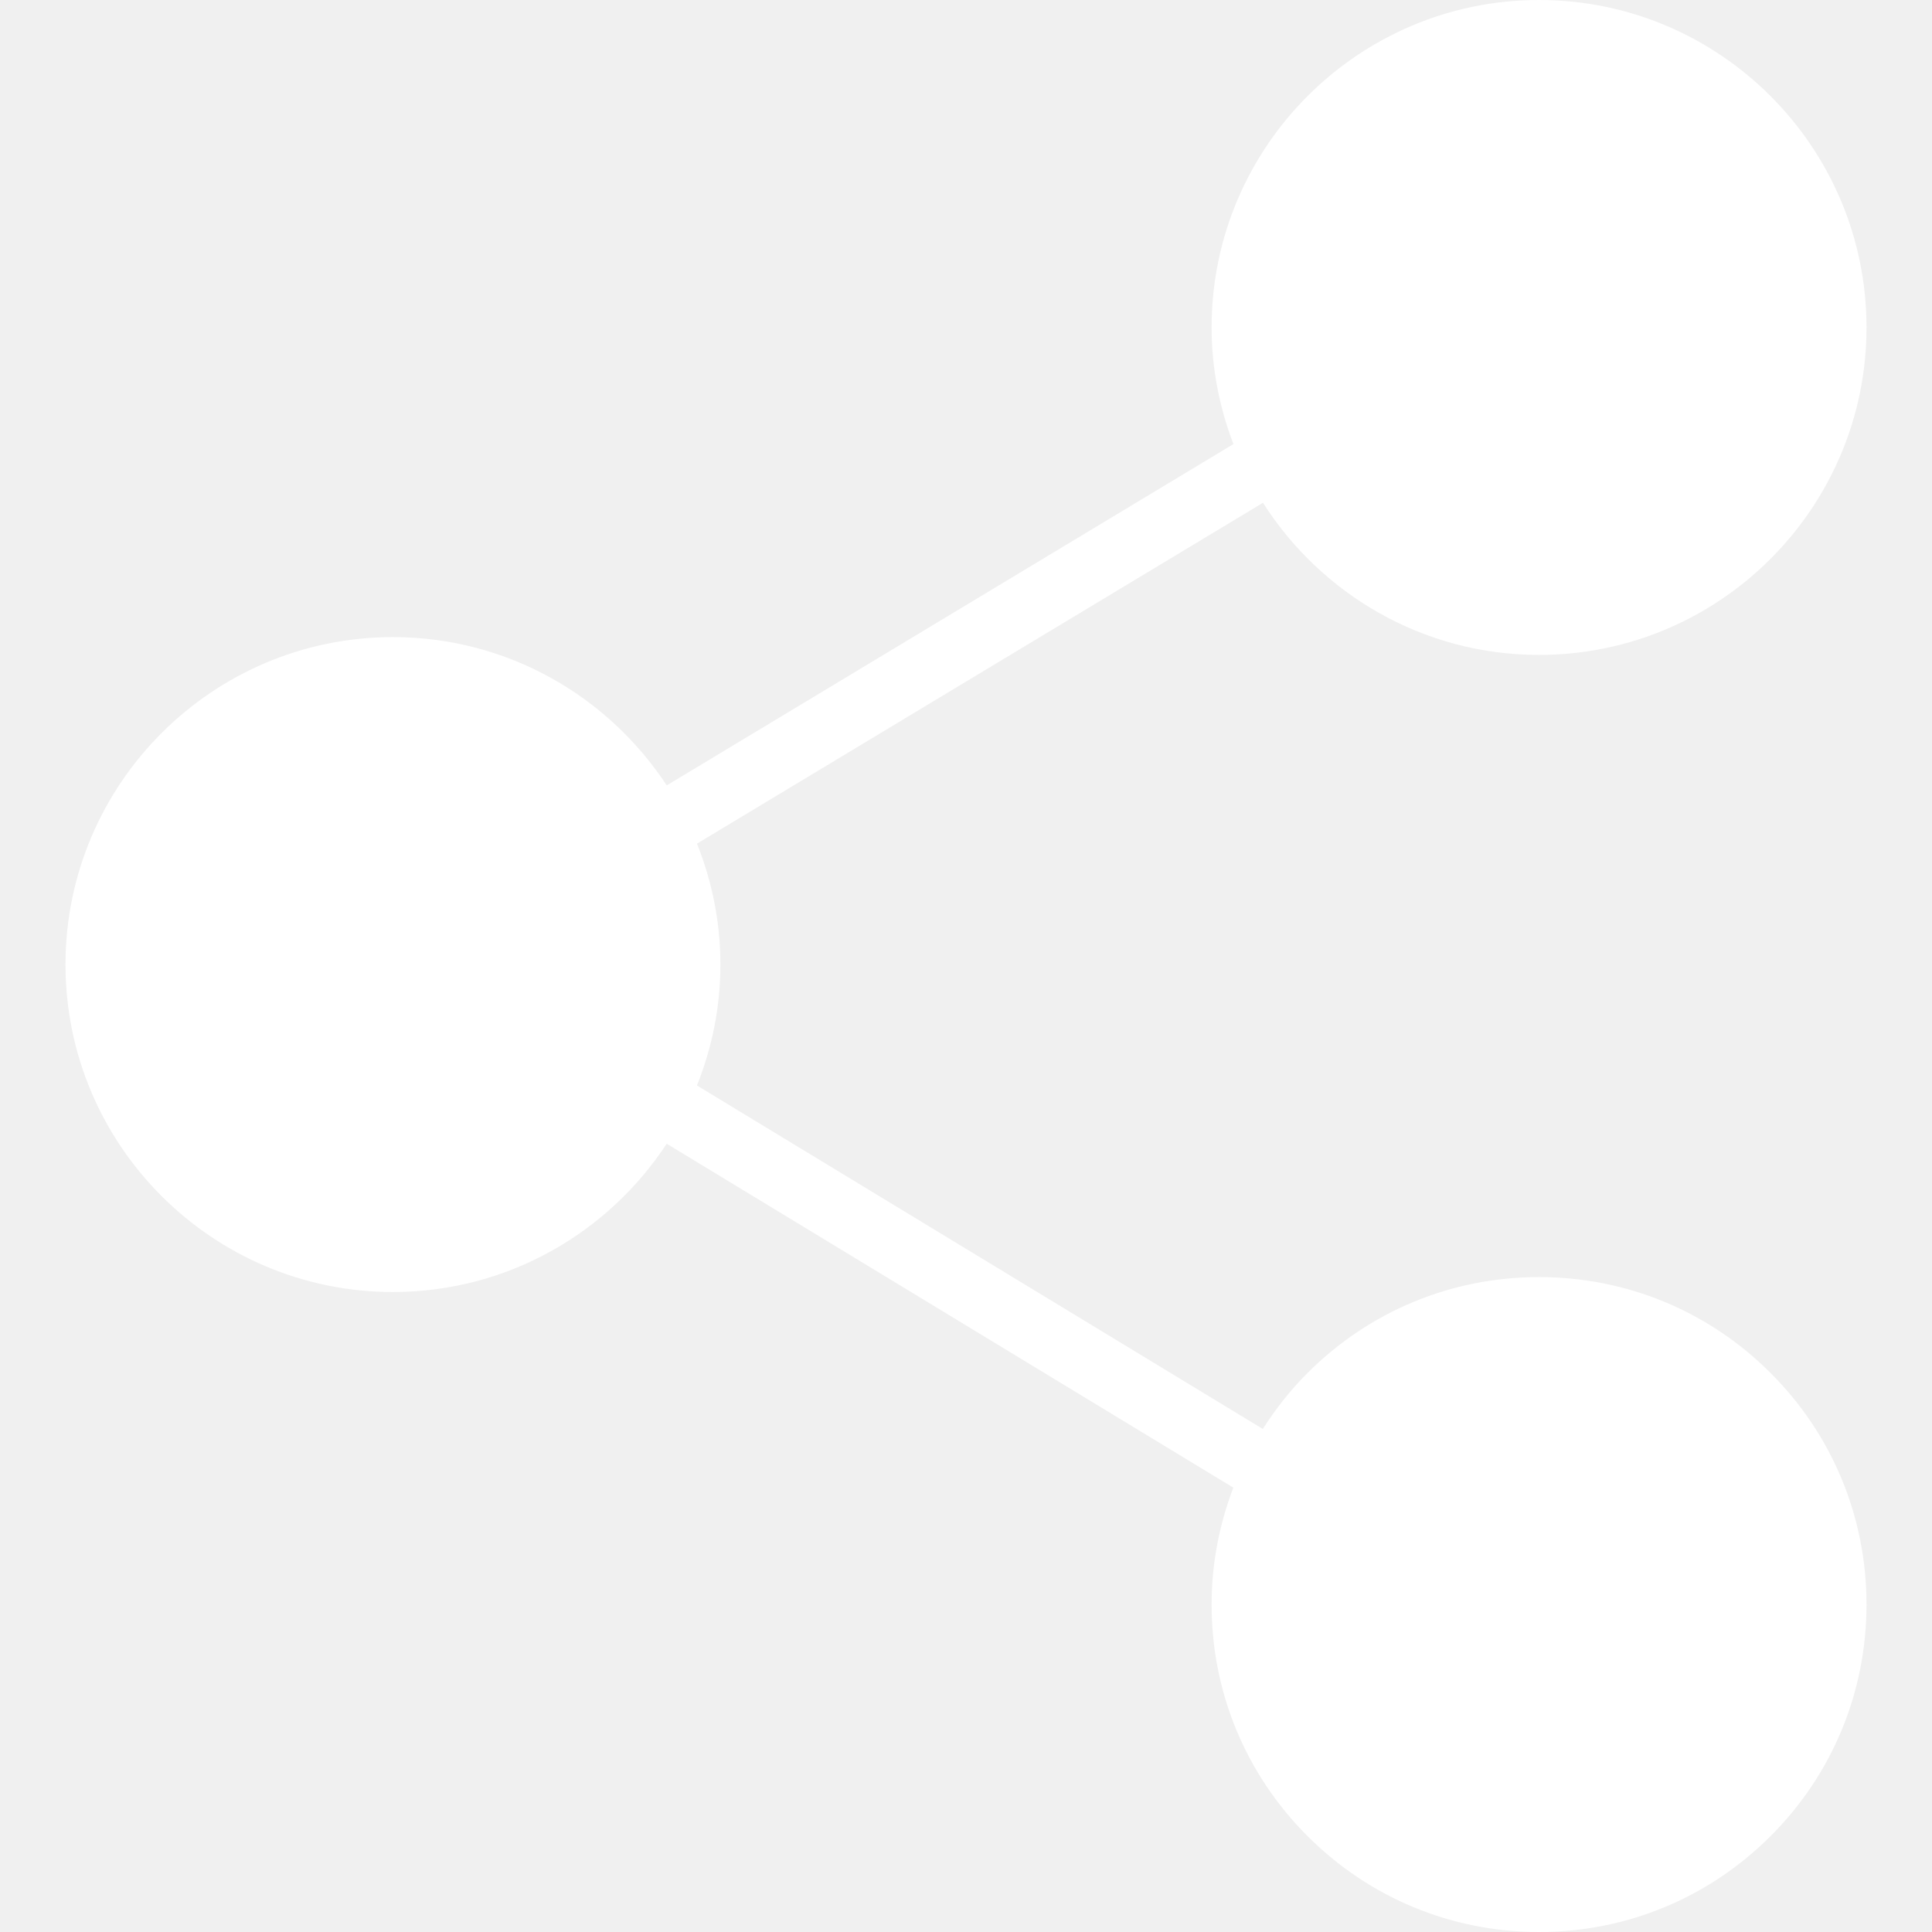
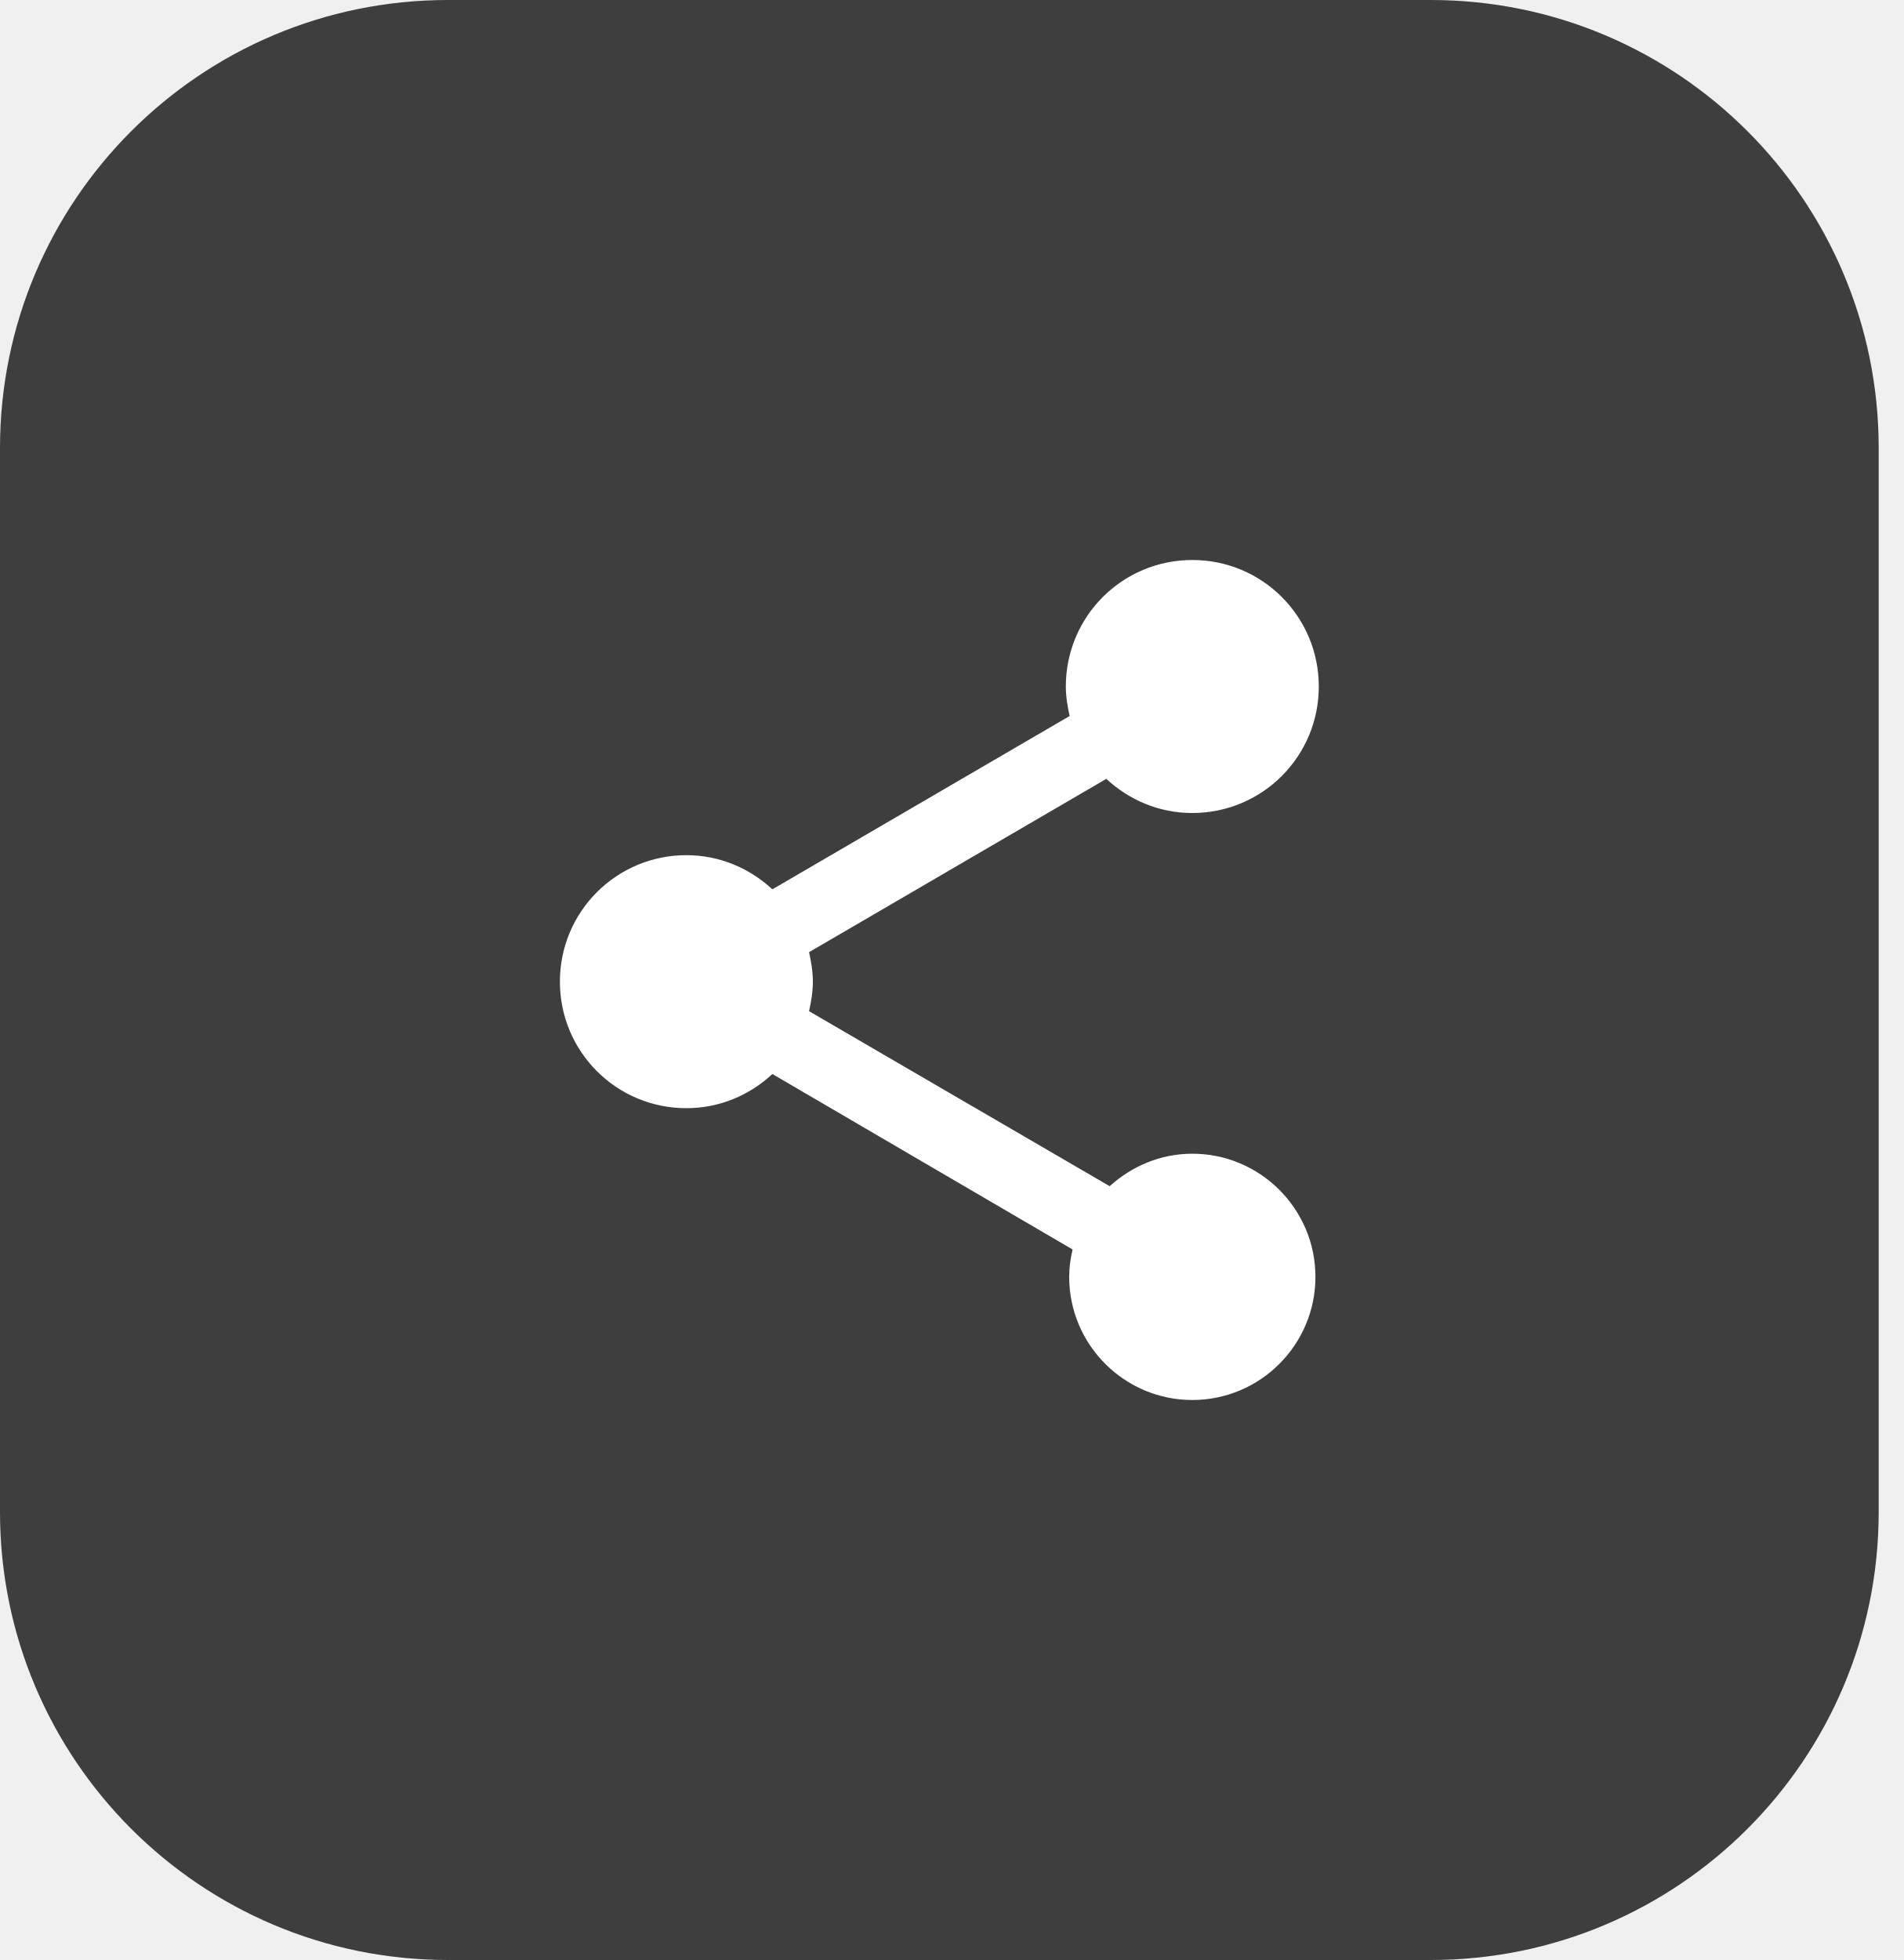
- <svg xmlns="http://www.w3.org/2000/svg" width="20px" height="20px" version="1.1" id="Capa_1" x="0px" y="0px" viewBox="0 0 59 59" style="enable-background:new 0 0 59 59;" xml:space="preserve">
-   <path d="M47,39c-2.671,0-5.182,1.04-7.071,2.929c-0.524,0.524-0.975,1.1-1.365,1.709l-17.28-10.489  C21.741,32.005,22,30.761,22,29.456c0-1.305-0.259-2.549-0.715-3.693l17.284-10.409C40.345,18.142,43.456,20,47,20  c5.514,0,10-4.486,10-10S52.514,0,47,0S37,4.486,37,10c0,1.256,0.243,2.454,0.667,3.562L20.361,23.985  c-1.788-2.724-4.866-4.529-8.361-4.529c-5.514,0-10,4.486-10,10s4.486,10,10,10c3.495,0,6.572-1.805,8.36-4.529L37.664,45.43  C37.234,46.556,37,47.759,37,49c0,2.671,1.04,5.183,2.929,7.071C41.818,57.96,44.329,59,47,59s5.182-1.04,7.071-2.929  C55.96,54.183,57,51.671,57,49s-1.04-5.183-2.929-7.071C52.182,40.04,49.671,39,47,39z" fill="#fff" />
+ <svg xmlns="http://www.w3.org/2000/svg" width="34" height="35" viewBox="0 0 34 35" fill="none">
+   <rect width="33.554" height="35" rx="8" fill="#121212" fill-opacity="0.8" />
+   <path d="M21.295 20.602C20.723 20.602 20.211 20.828 19.819 21.182L14.45 18.057C14.488 17.884 14.518 17.711 14.518 17.53C14.518 17.349 14.488 17.176 14.45 17.003L19.759 13.908C20.166 14.285 20.7 14.518 21.295 14.518C22.545 14.518 23.554 13.509 23.554 12.259C23.554 11.009 22.545 10 21.295 10C20.045 10 19.036 11.009 19.036 12.259C19.036 12.44 19.066 12.613 19.104 12.786L13.795 15.881C13.389 15.505 12.854 15.271 12.259 15.271C11.009 15.271 10 16.28 10 17.53C10 18.78 11.009 19.789 12.259 19.789C12.854 19.789 13.389 19.556 13.795 19.179L19.157 22.312C19.119 22.47 19.096 22.636 19.096 22.801C19.096 24.014 20.083 25 21.295 25C22.508 25 23.494 24.014 23.494 22.801C23.494 21.589 22.508 20.602 21.295 20.602Z" fill="white" />
</svg>
